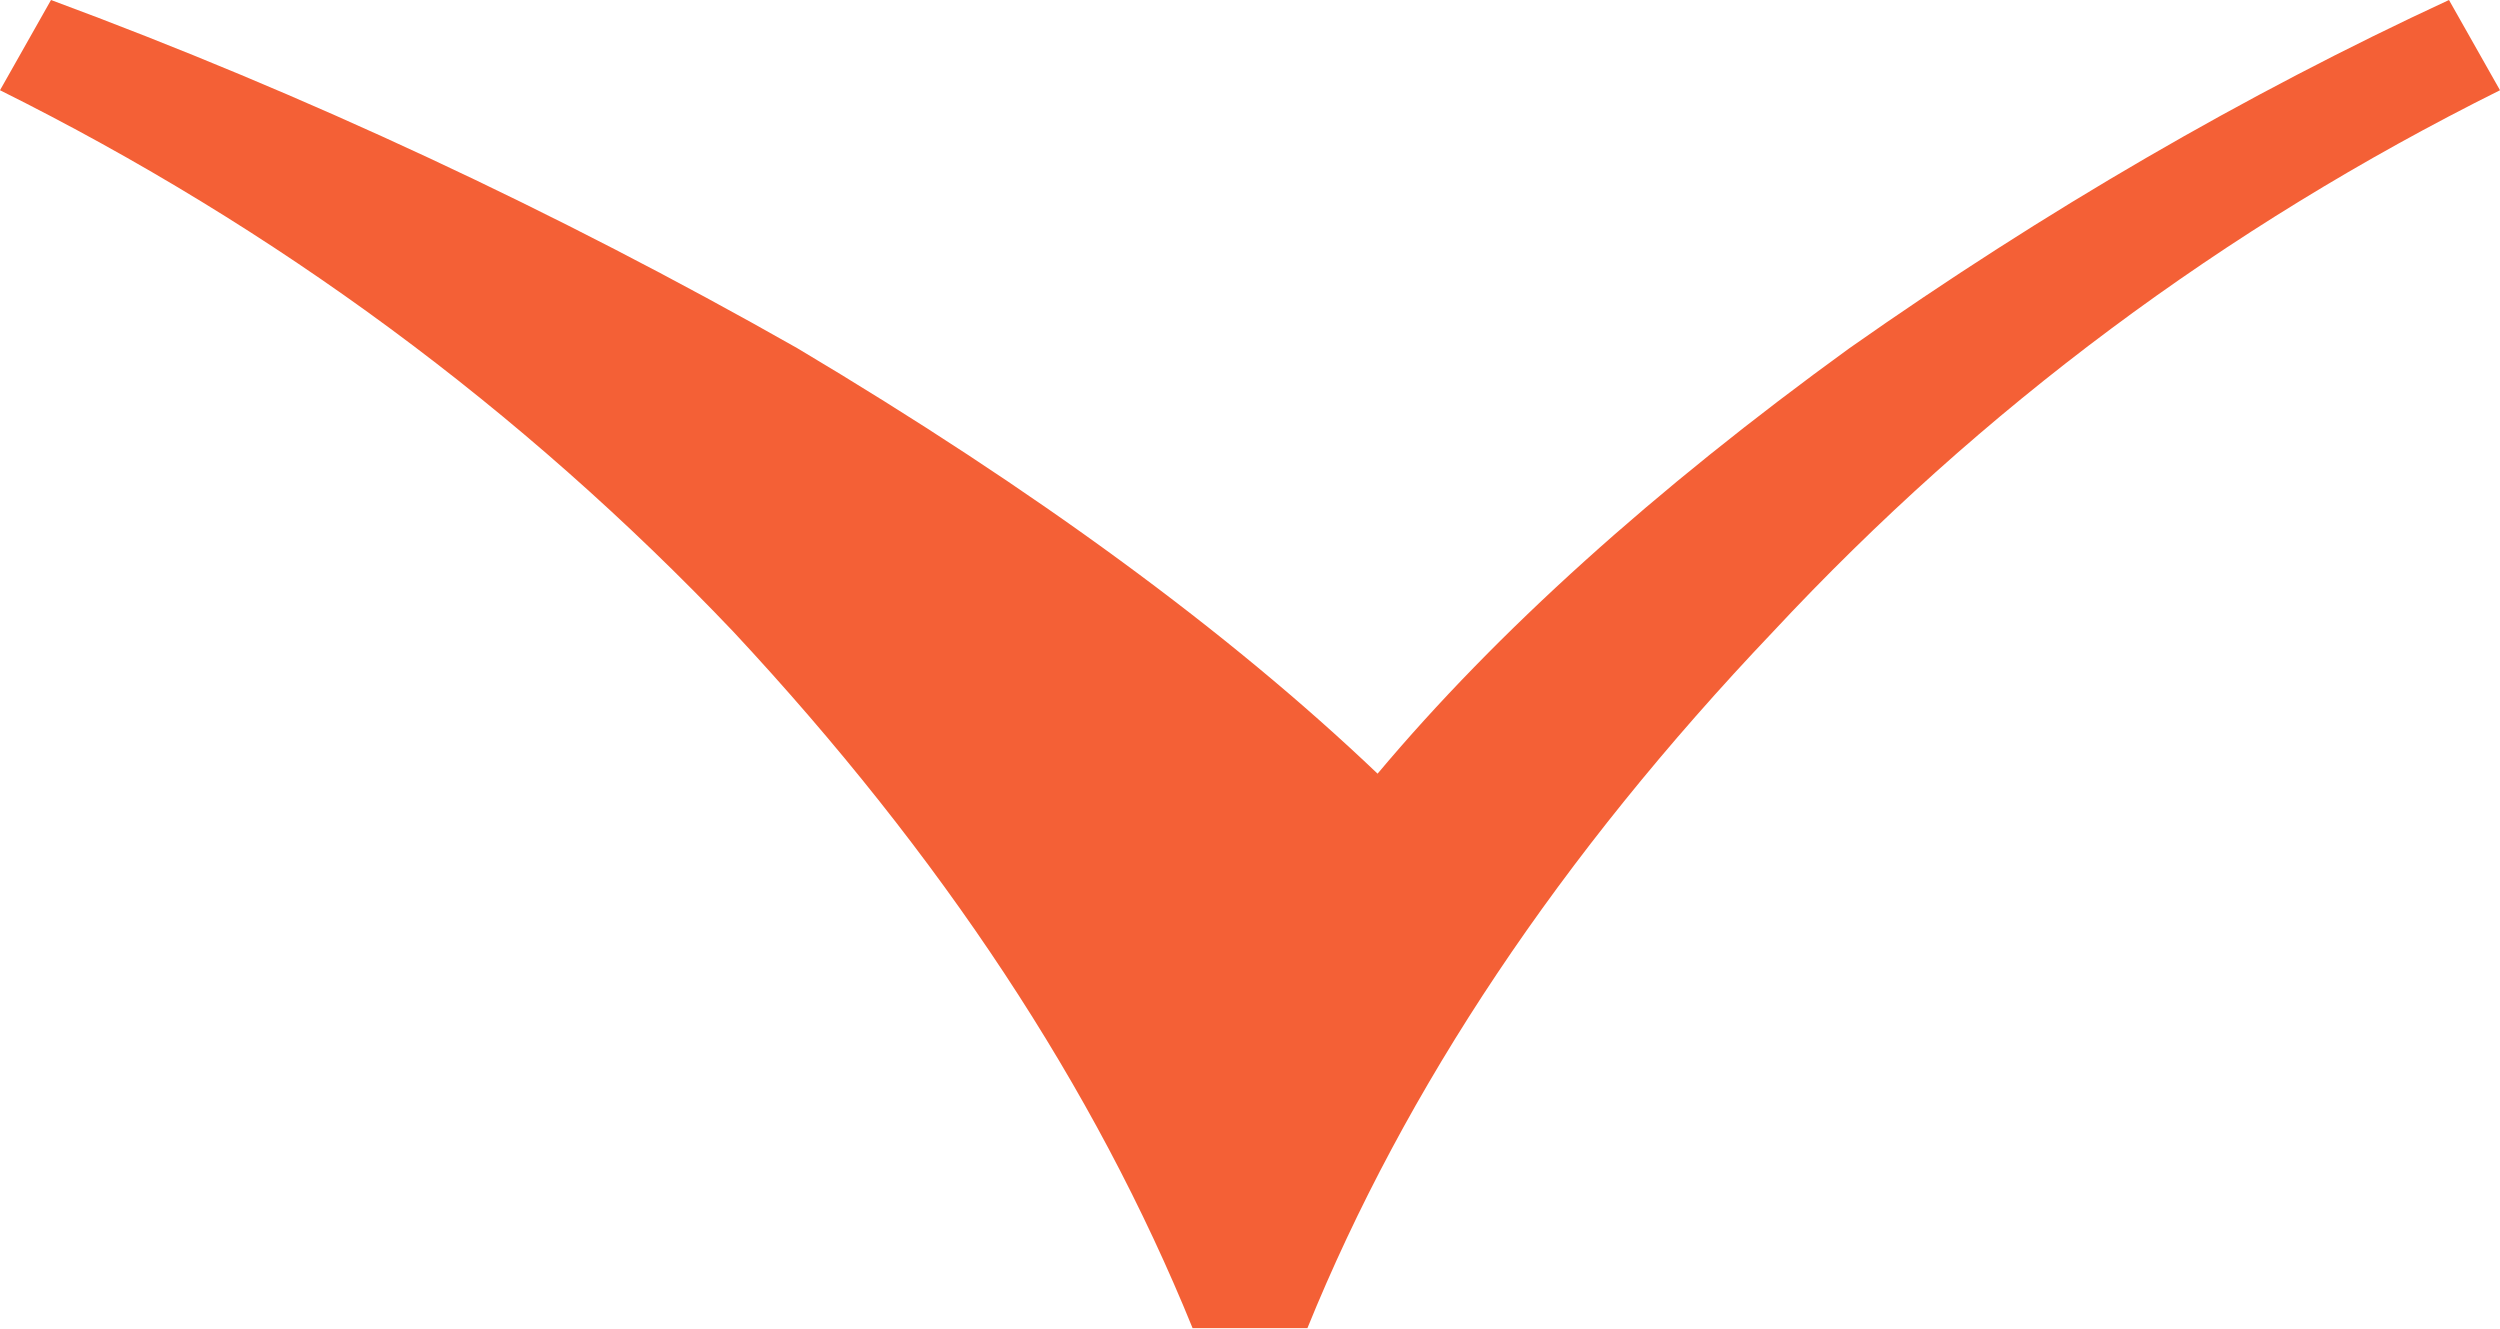
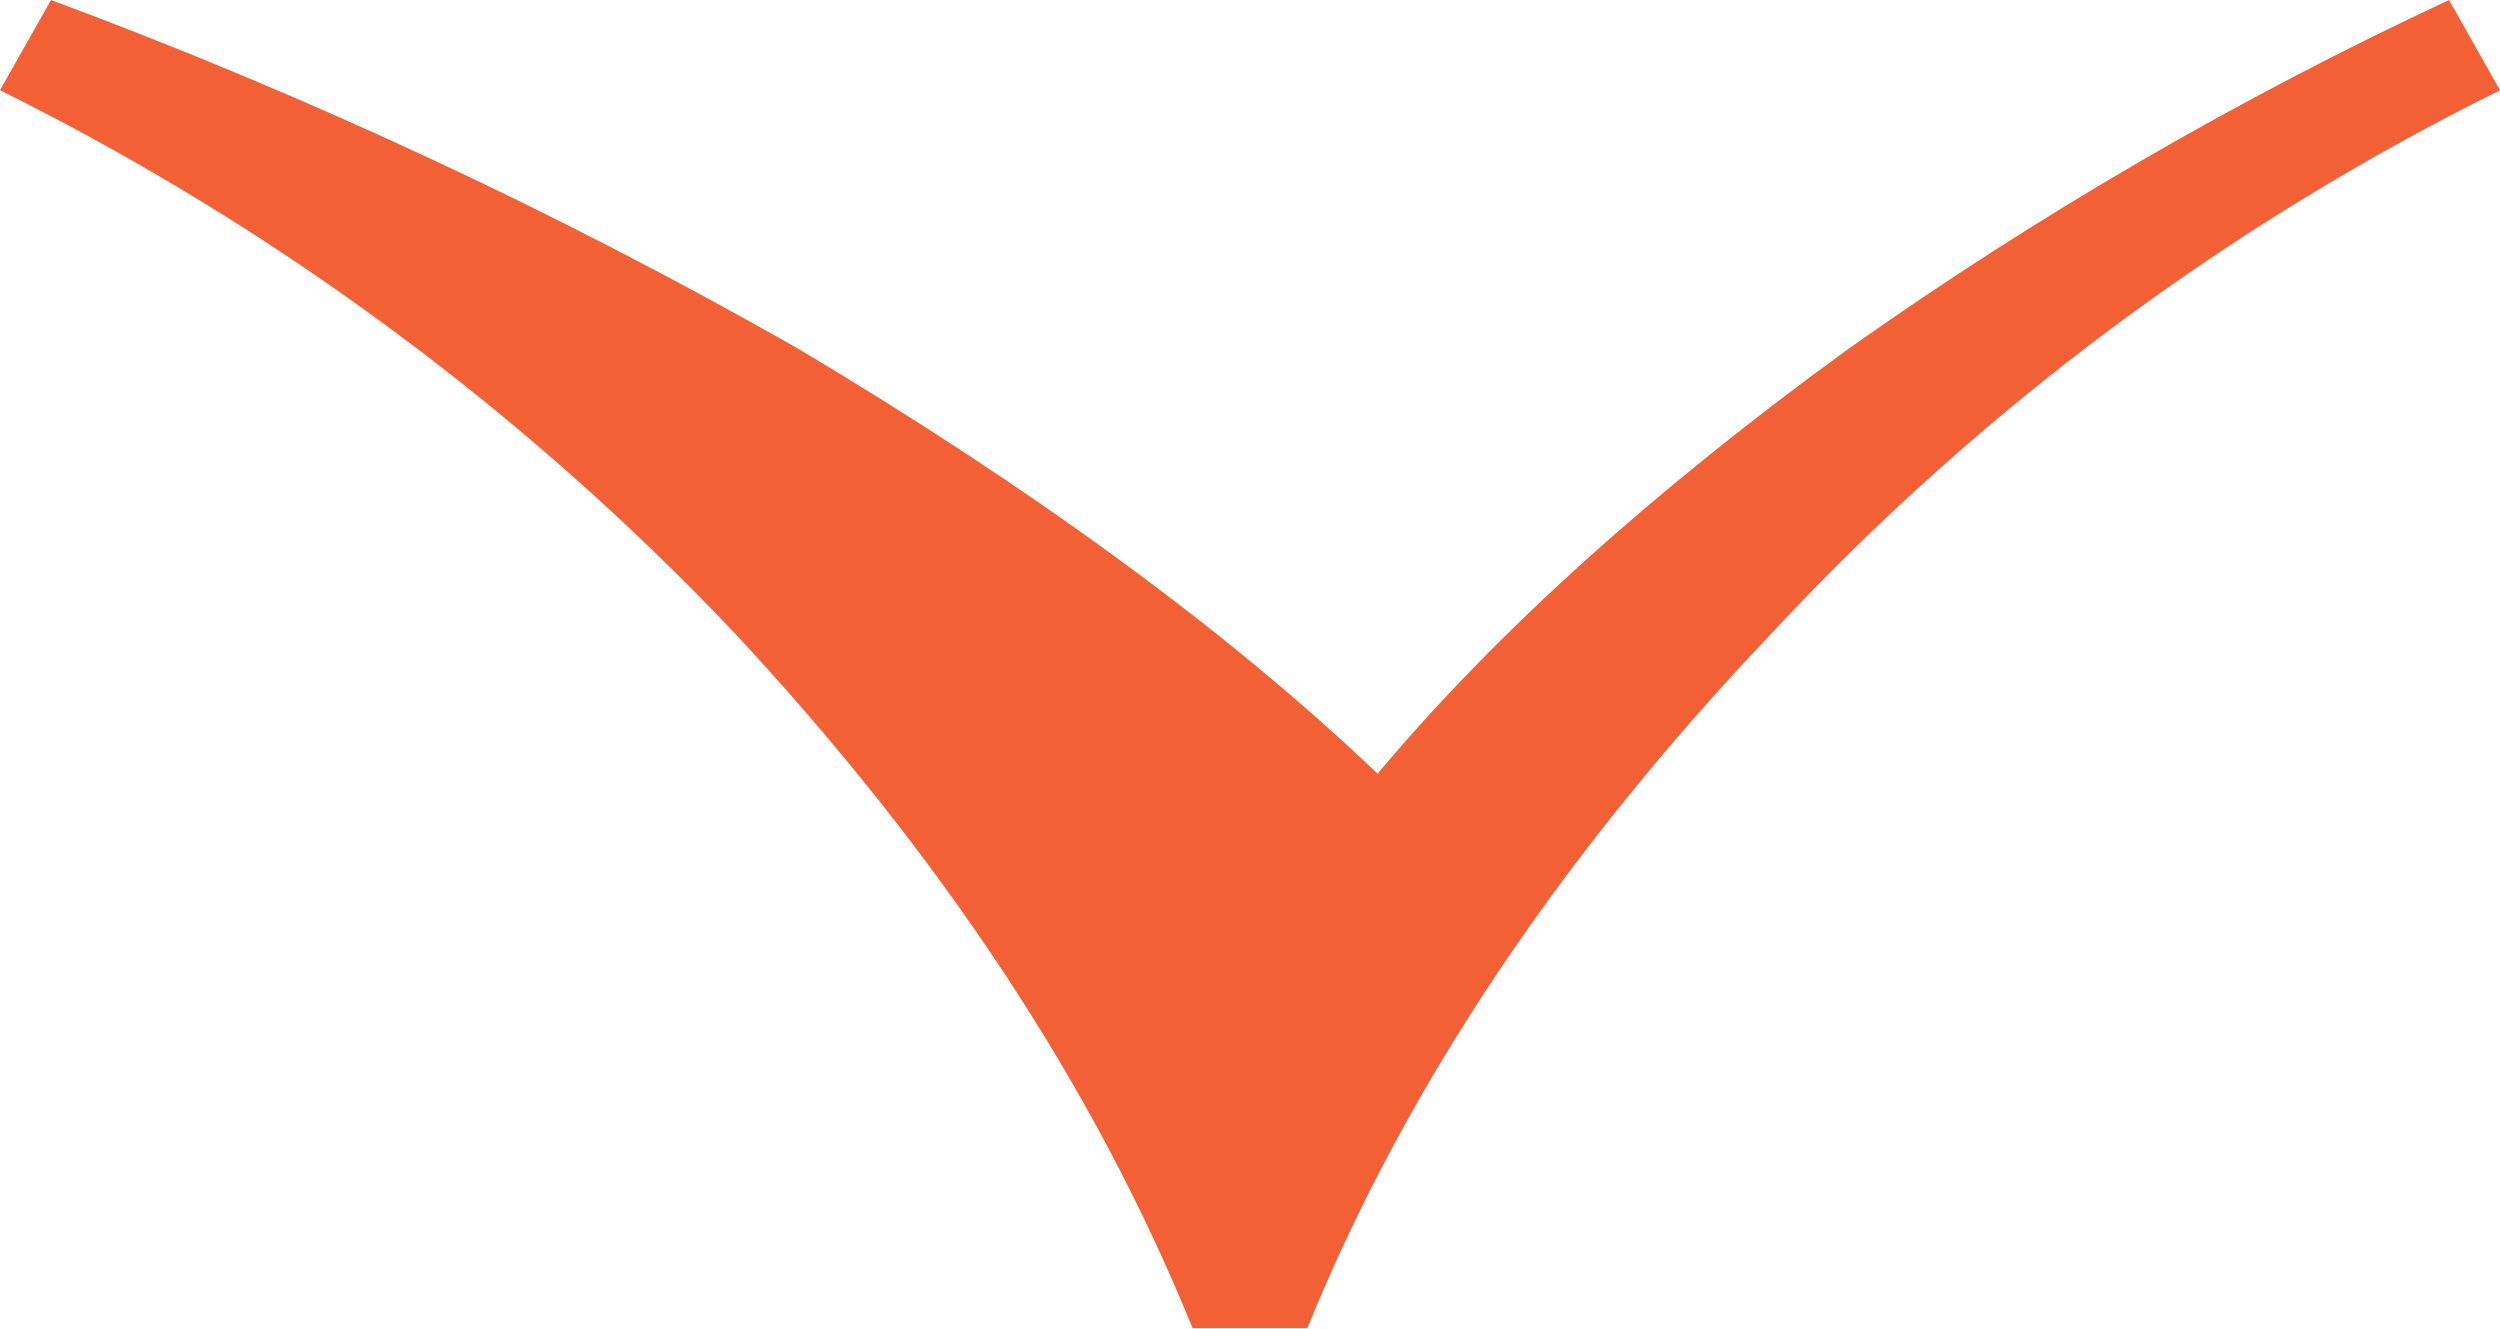
- <svg xmlns="http://www.w3.org/2000/svg" width="32" height="17" viewBox="0 0 32 17" fill="none">
-   <path d="M15.265 17C14.014 13.919 12.054 10.948 9.388 8.087C6.667 5.227 3.537 2.916 3.29253e-06 1.155L0.653 -2.74043e-06C3.918 1.21 7.102 2.696 10.204 4.456C13.252 6.272 15.728 8.087 17.633 9.903C19.157 8.087 21.17 6.272 23.674 4.456C26.177 2.696 28.735 1.21 31.347 -5.70943e-08L32 1.155C28.463 2.916 25.36 5.227 22.694 8.087C19.973 10.948 17.986 13.919 16.735 17L15.265 17Z" fill="#F46036" />
+ <svg xmlns="http://www.w3.org/2000/svg" width="32" height="17" fill="none">
+   <path d="M15.265 17c-1.251-3.08-3.21-6.052-5.877-8.913A33.39 33.39 0 0 0 0 1.155L.653 0a65.338 65.338 0 0 1 9.551 4.456c3.048 1.816 5.524 3.631 7.429 5.447 1.524-1.816 3.537-3.631 6.04-5.447A49.573 49.573 0 0 1 31.348 0L32 1.155a32.264 32.264 0 0 0-9.306 6.932c-2.721 2.861-4.708 5.832-5.96 8.913h-1.469Z" fill="#F46036" />
</svg>
